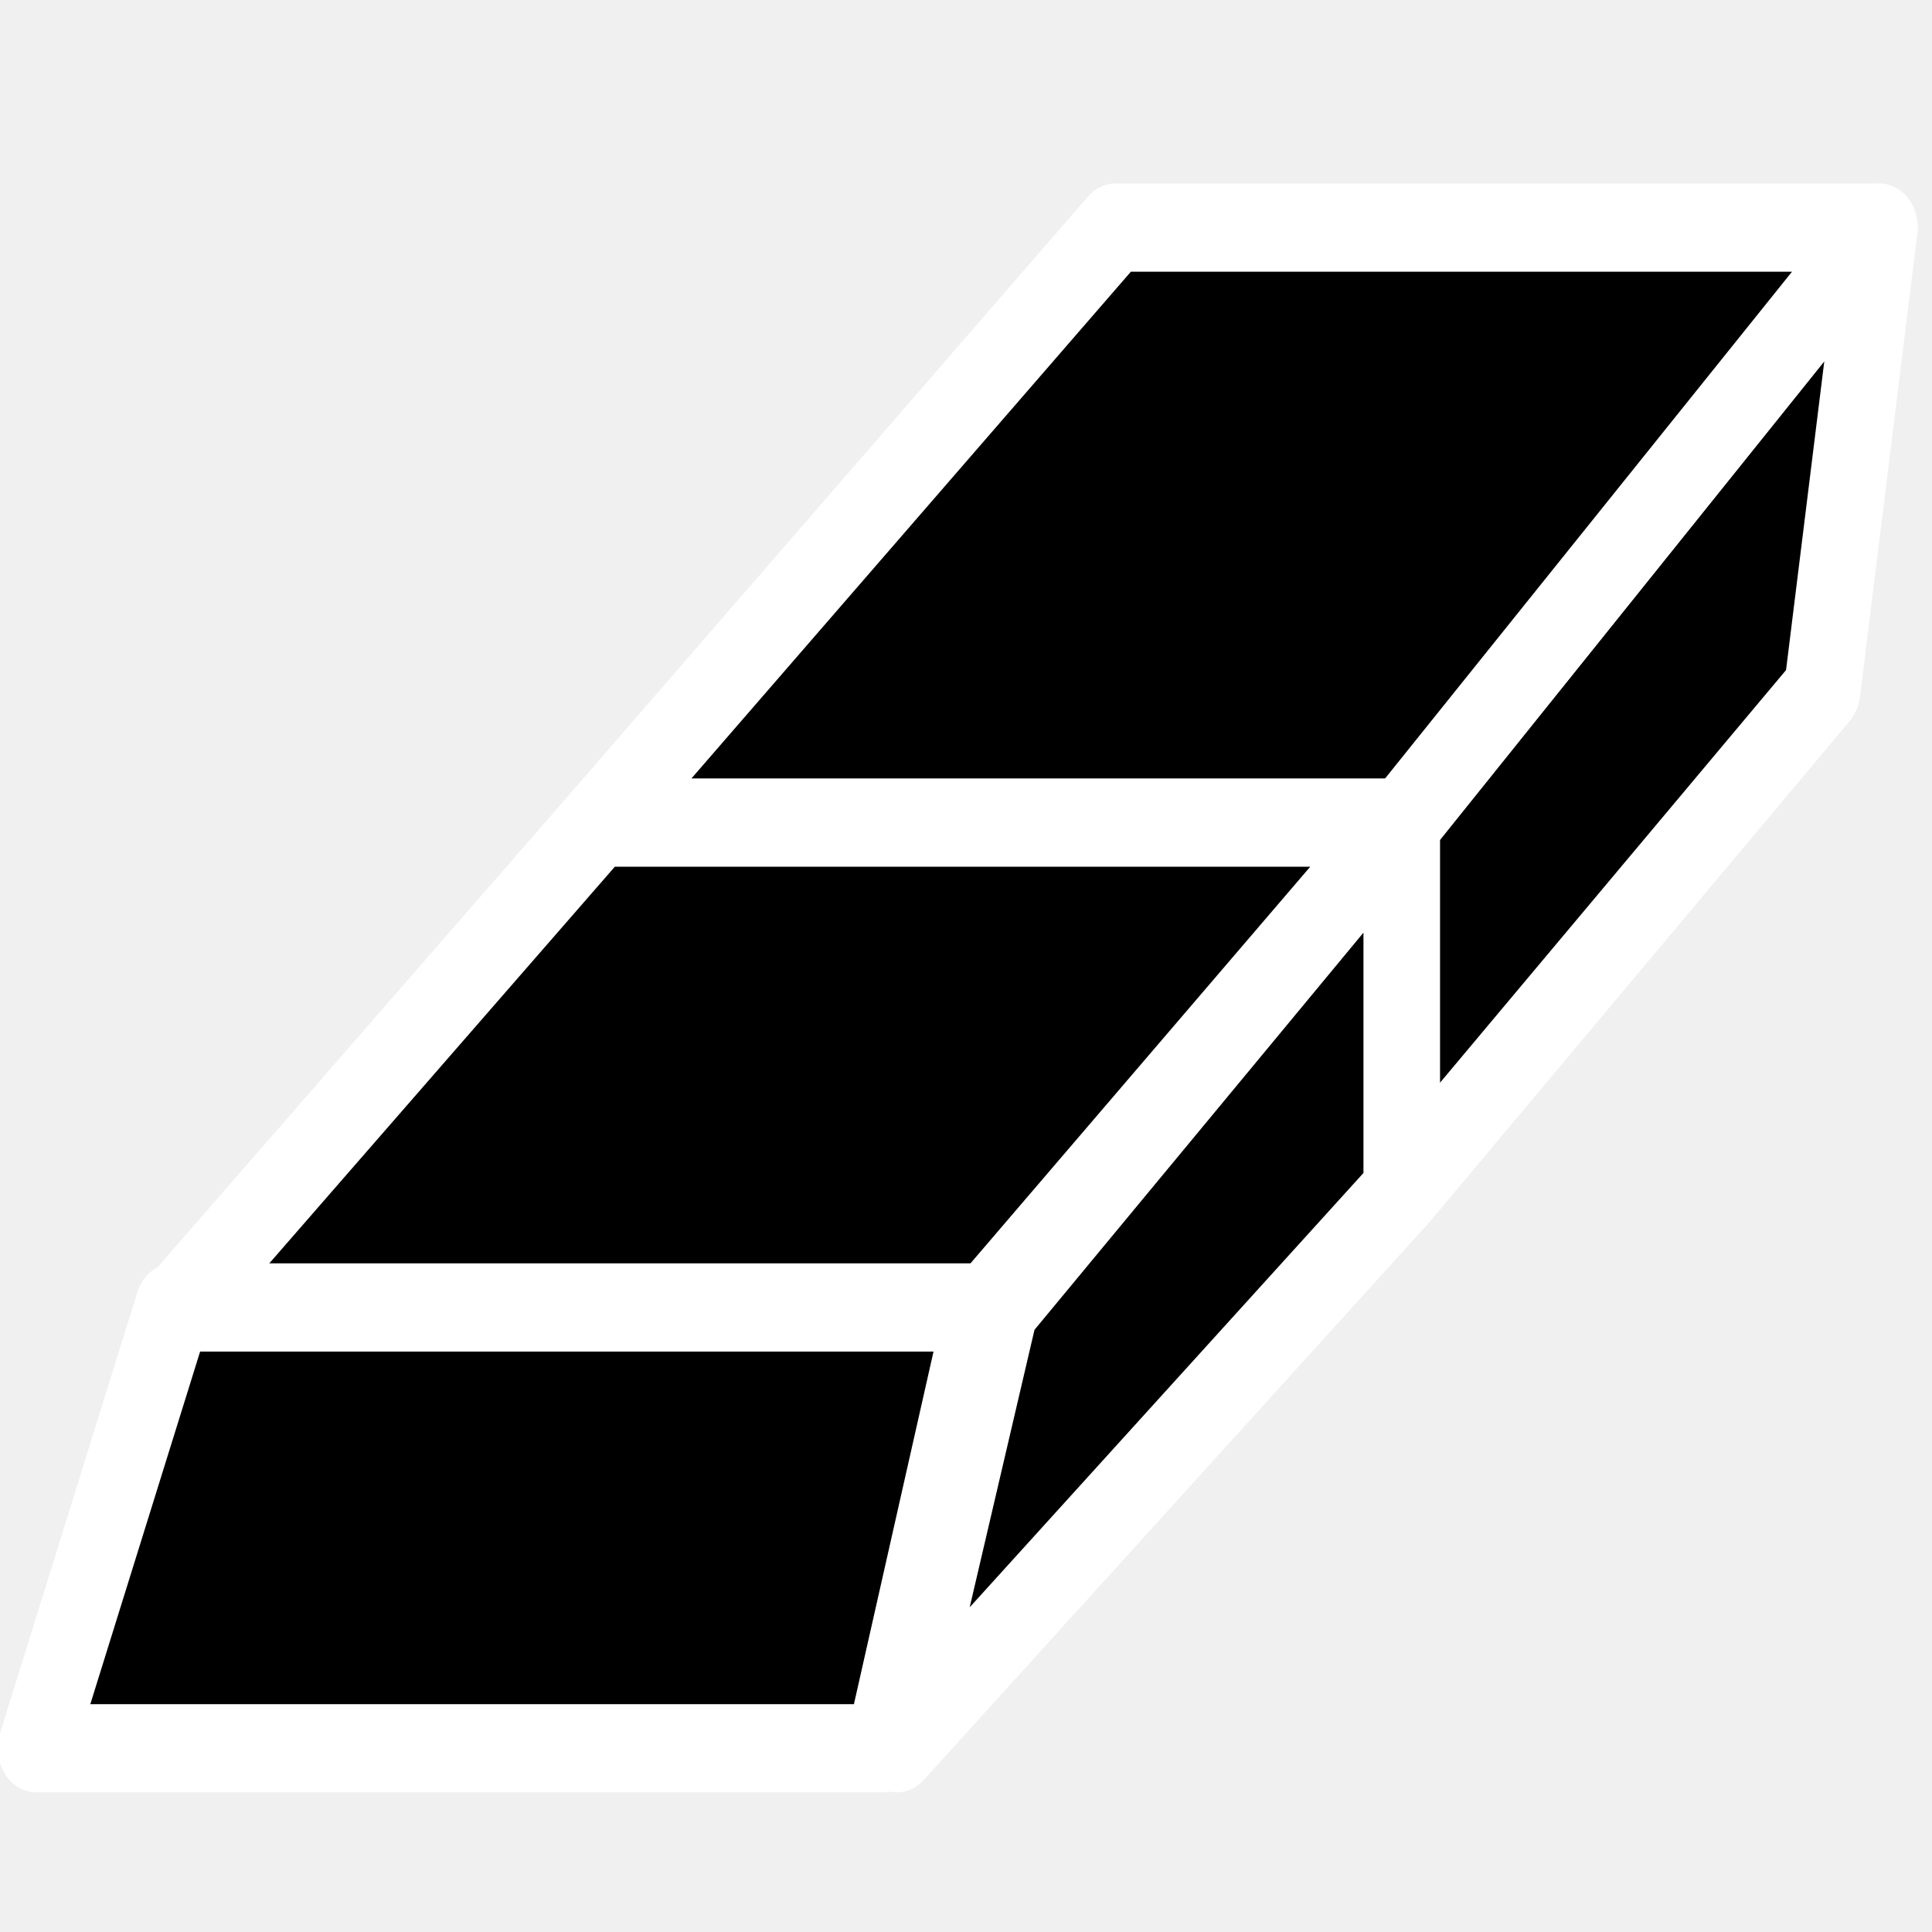
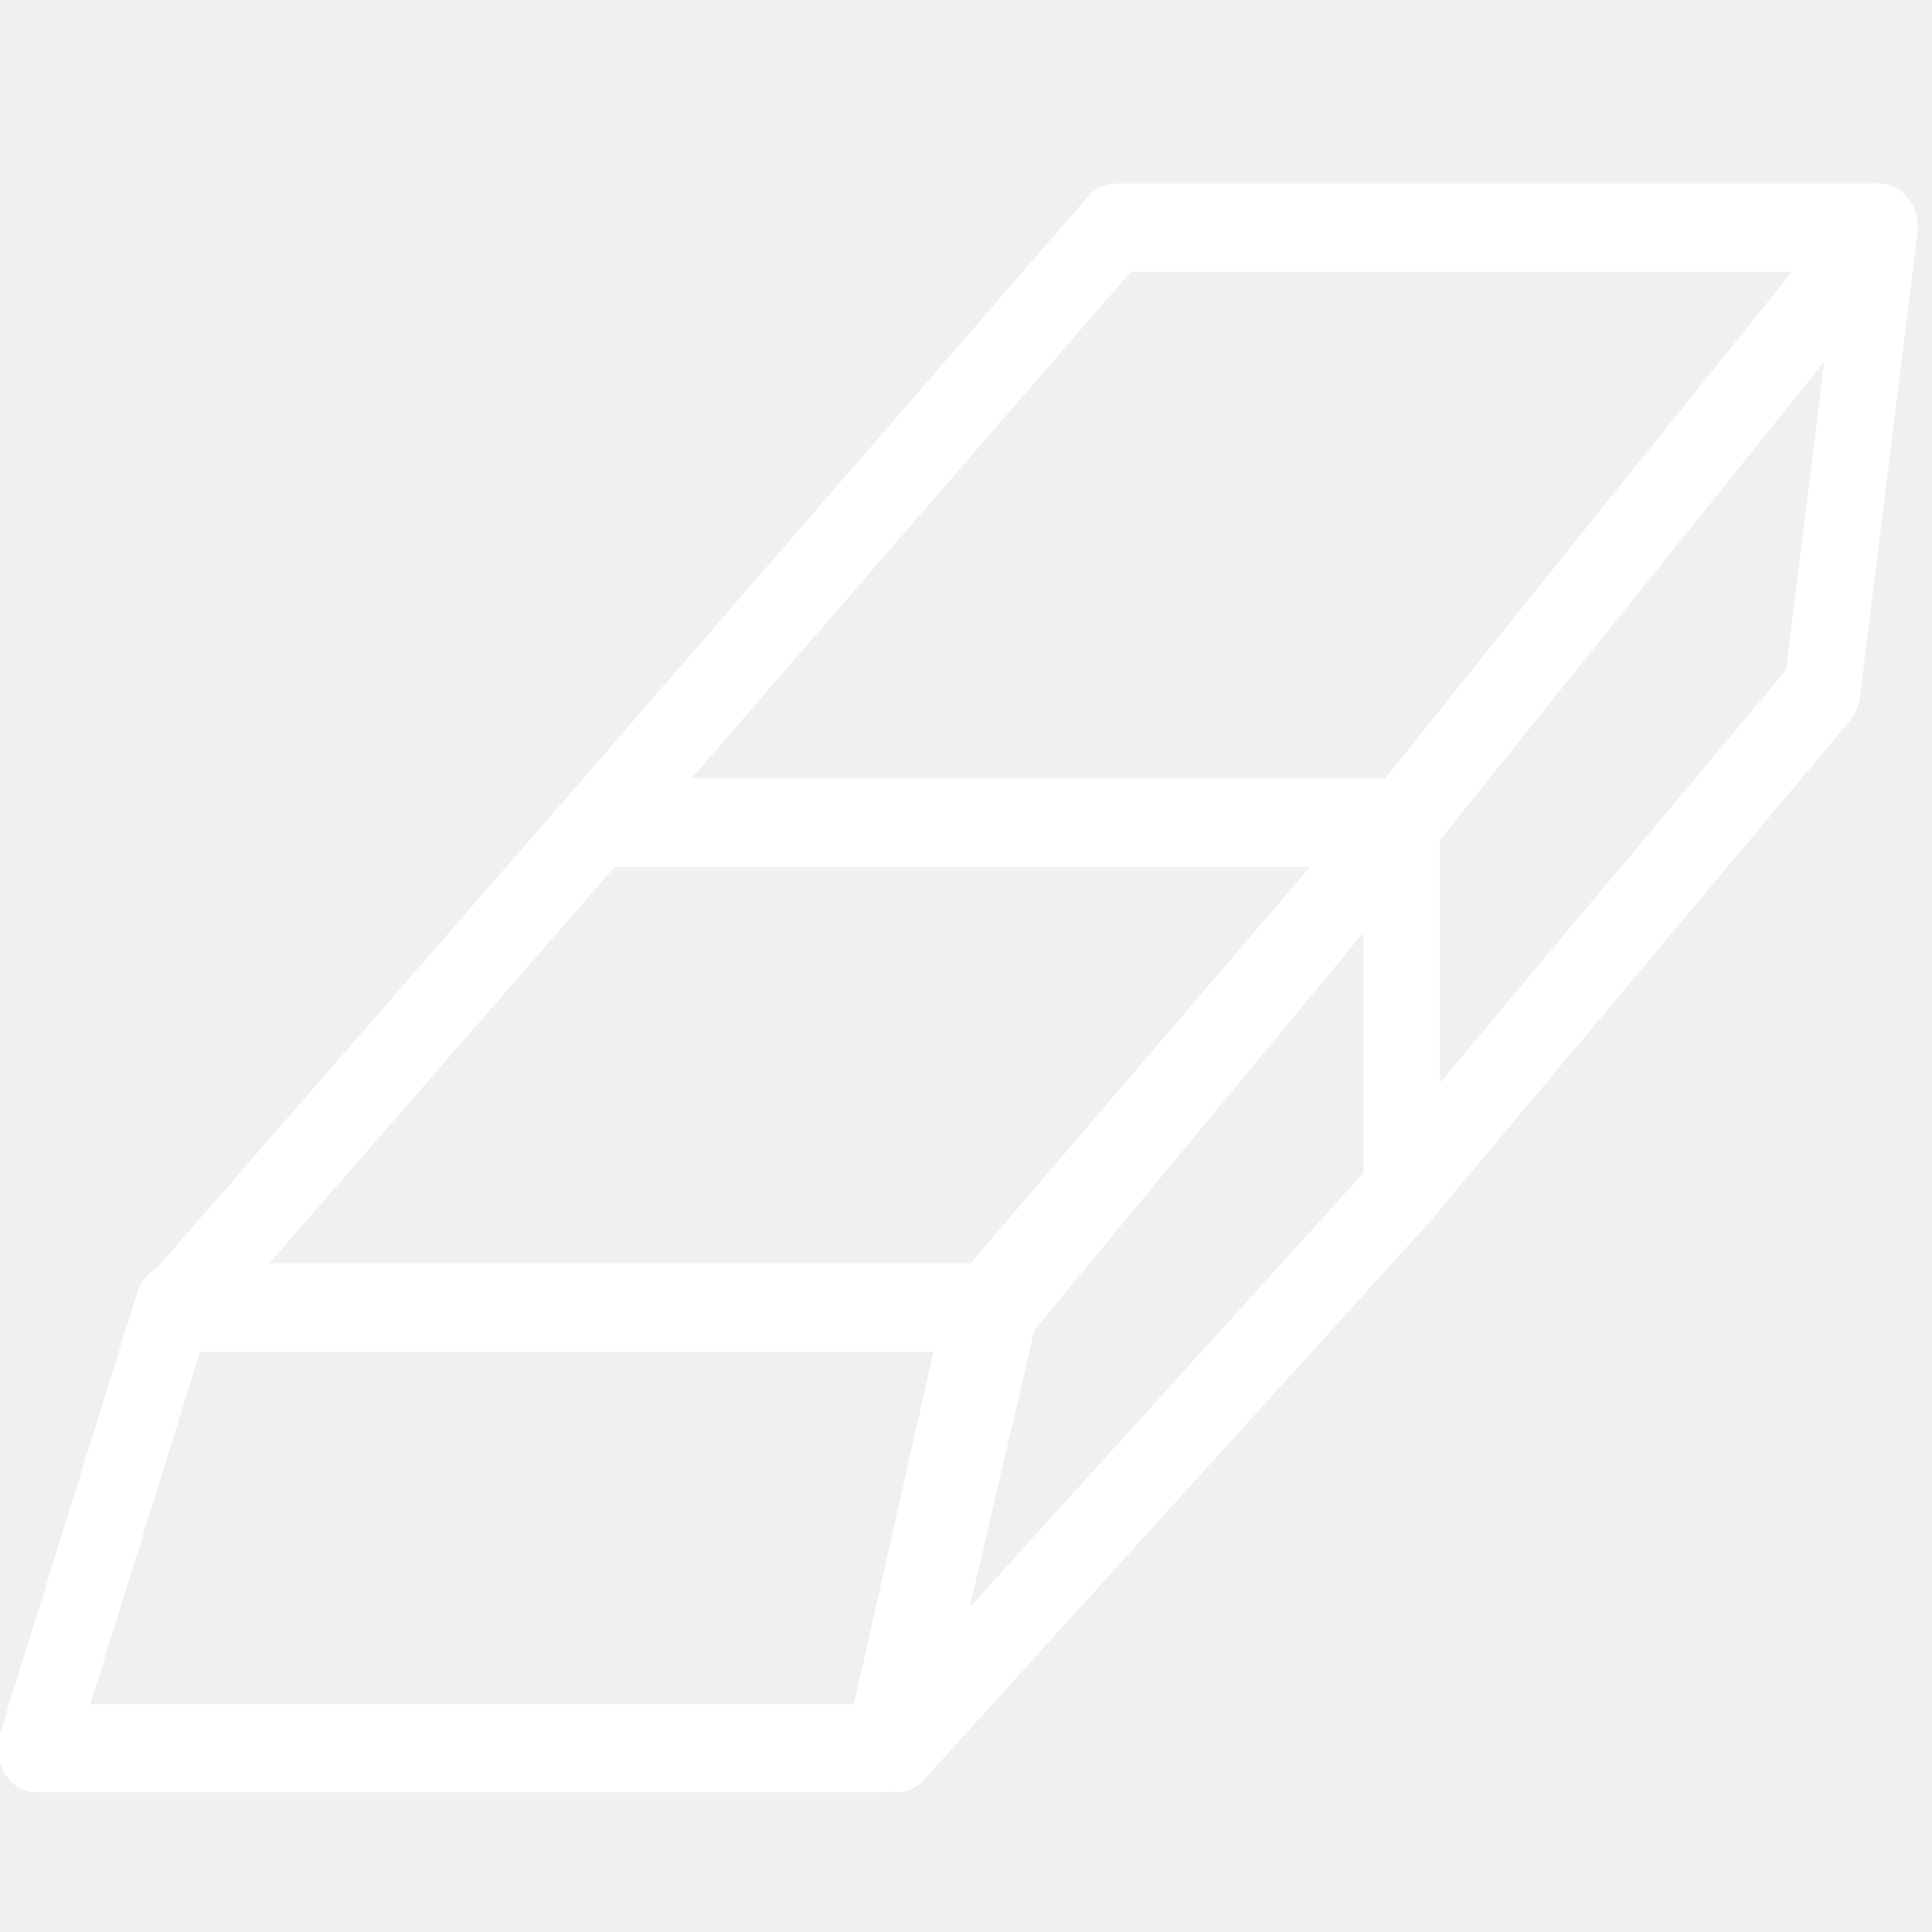
<svg xmlns="http://www.w3.org/2000/svg" version="1.0" width="44" height="44" id="svg2">
-   <defs id="defs5">
-     </defs>
-   <g transform="matrix(0.8704842,0,0,1.003782,0.5849887,1.169632)" id="g3589" style="fill:#000000;fill-opacity:1;stroke:#ffffff;stroke-width:2;stroke-miterlimit:4;stroke-opacity:1;stroke-dasharray:none">
-     <path d="M 36,25.875 36,17.5 48.5,4 47,14.5 36,25.875 z" id="path2394" style="fill:#000000;fill-opacity:1;stroke:#ffffff;stroke-width:2;stroke-linecap:butt;stroke-linejoin:round;stroke-miterlimit:4;stroke-opacity:1;stroke-dasharray:none" />
-     <path d="M 15,17.5 28.5,4 48.5,4 36,17.5 l -21,0 z" id="path2390" style="fill:#000000;fill-opacity:1;stroke:#ffffff;stroke-width:2;stroke-linejoin:round;stroke-miterlimit:4;stroke-opacity:1;stroke-dasharray:none" />
-     <path d="M 22.801,38.5 25.494,28.5 36,17.5 36,25.875 22.801,38.5 z" id="path2392" style="fill:#000000;fill-opacity:1;stroke:#ffffff;stroke-width:2;stroke-linejoin:round;stroke-miterlimit:4;stroke-opacity:1;stroke-dasharray:none" />
-     <path d="M 3.95,28.5 15,17.5 l 21,0 -10.865,11 -21.185,0 z" id="path2388" style="fill:#000000;fill-opacity:1;stroke:#ffffff;stroke-width:2;stroke-linejoin:round;stroke-miterlimit:4;stroke-opacity:1;stroke-dasharray:none" />
-     <path d="m 0.269,38.5 3.591,-10 21.185,0 -2.603,10 -22.172,0 z" id="path2384" style="fill:#000000;fill-opacity:1;stroke:#ffffff;stroke-width:2;stroke-linejoin:round;stroke-miterlimit:4;stroke-opacity:1;stroke-dasharray:none" />
+   <defs id="defs5" />
+   <g transform="matrix(0.8704842,0,0,1.003782,0.5849887,1.169632)" id="g3589" style="fill:#000000;fill-opacity:0;stroke:#ffffff;stroke-width:2;stroke-miterlimit:4;stroke-opacity:1;stroke-dasharray:none">
+     <path d="M 36,25.875 36,17.5 48.5,4 47,14.5 36,25.875 z" id="path2394" style="fill:#000000;fill-opacity:0;stroke:#ffffff;stroke-width:2;stroke-linecap:butt;stroke-linejoin:round;stroke-miterlimit:4;stroke-opacity:1;stroke-dasharray:none" />
+     <path d="M 15,17.5 28.5,4 48.5,4 36,17.5 l -21,0 z" id="path2390" style="fill:#000000;fill-opacity:0;stroke:#ffffff;stroke-width:2;stroke-linejoin:round;stroke-miterlimit:4;stroke-opacity:1;stroke-dasharray:none" />
+     <path d="M 22.801,38.5 25.494,28.5 36,17.5 36,25.875 22.801,38.5 z" id="path2392" style="fill:#000000;fill-opacity:0;stroke:#ffffff;stroke-width:2;stroke-linejoin:round;stroke-miterlimit:4;stroke-opacity:1;stroke-dasharray:none" />
+     <path d="M 3.95,28.5 15,17.5 l 21,0 -10.865,11 -21.185,0 z" id="path2388" style="fill:#000000;fill-opacity:0;stroke:#ffffff;stroke-width:2;stroke-linejoin:round;stroke-miterlimit:4;stroke-opacity:1;stroke-dasharray:none" />
+     <path d="m 0.269,38.5 3.591,-10 21.185,0 -2.603,10 -22.172,0 z" id="path2384" style="fill:#000000;fill-opacity:0;stroke:#ffffff;stroke-width:2;stroke-linejoin:round;stroke-miterlimit:4;stroke-opacity:1;stroke-dasharray:none" />
  </g>
</svg>
